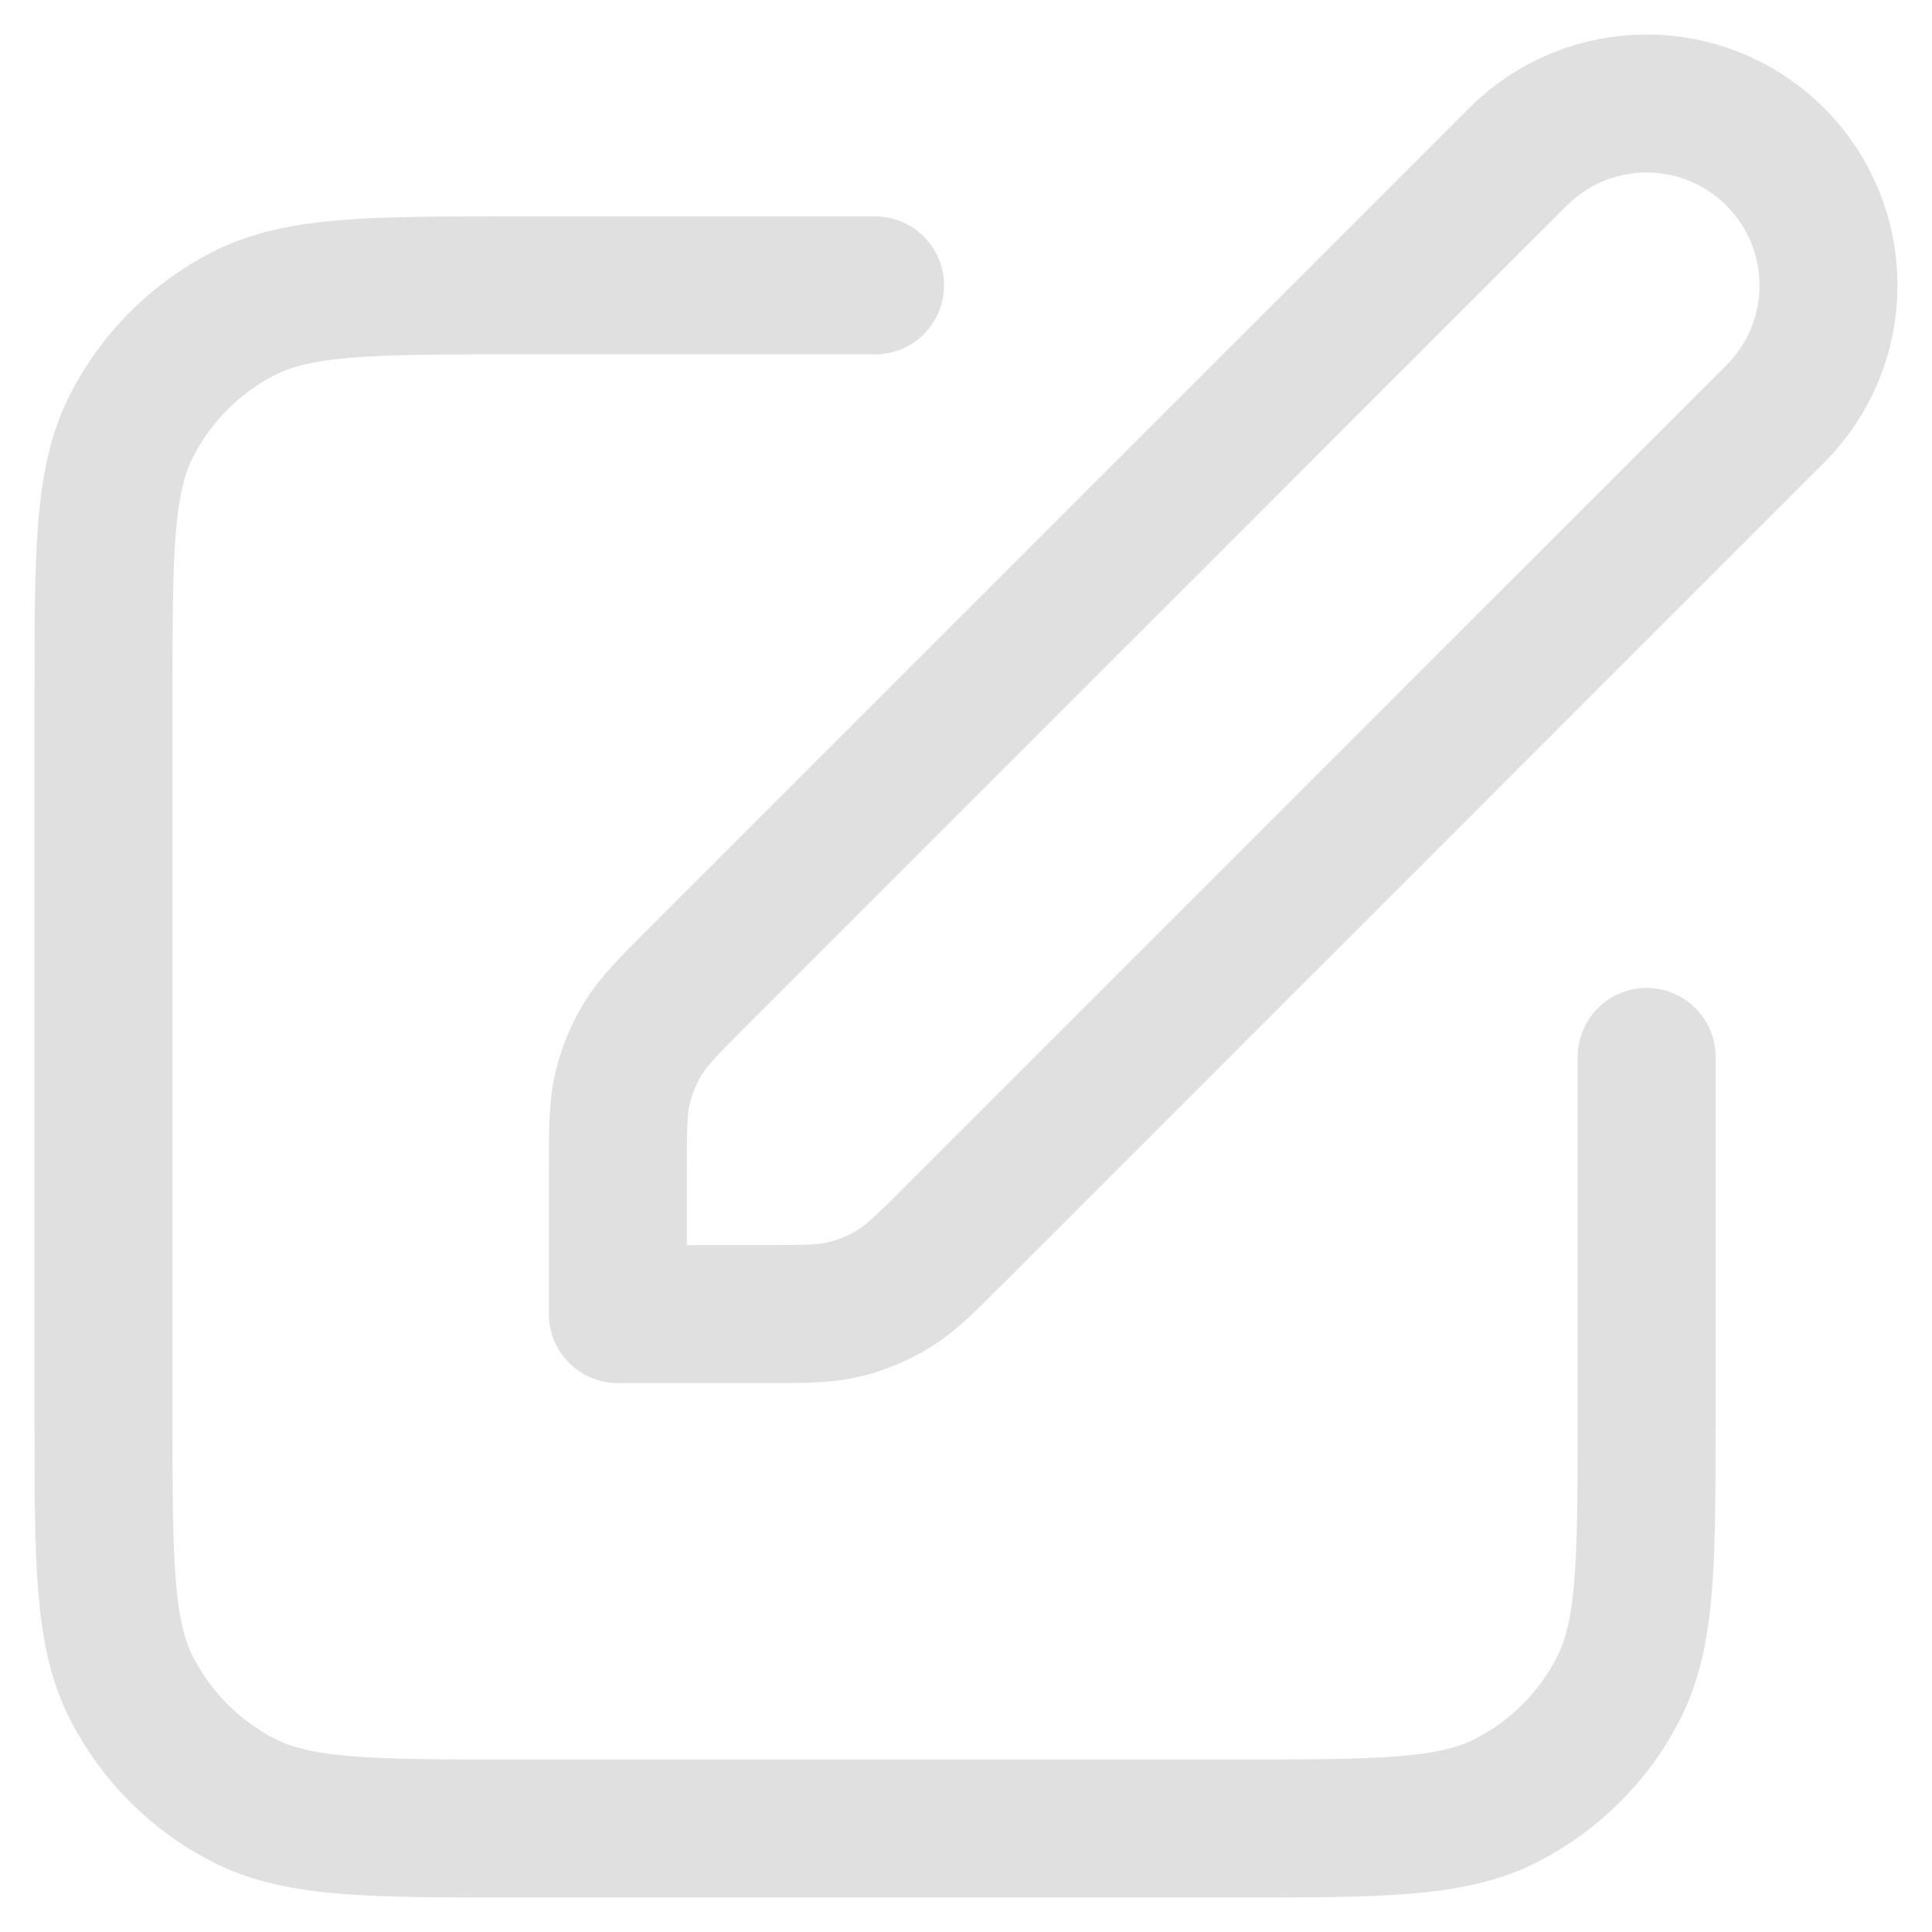
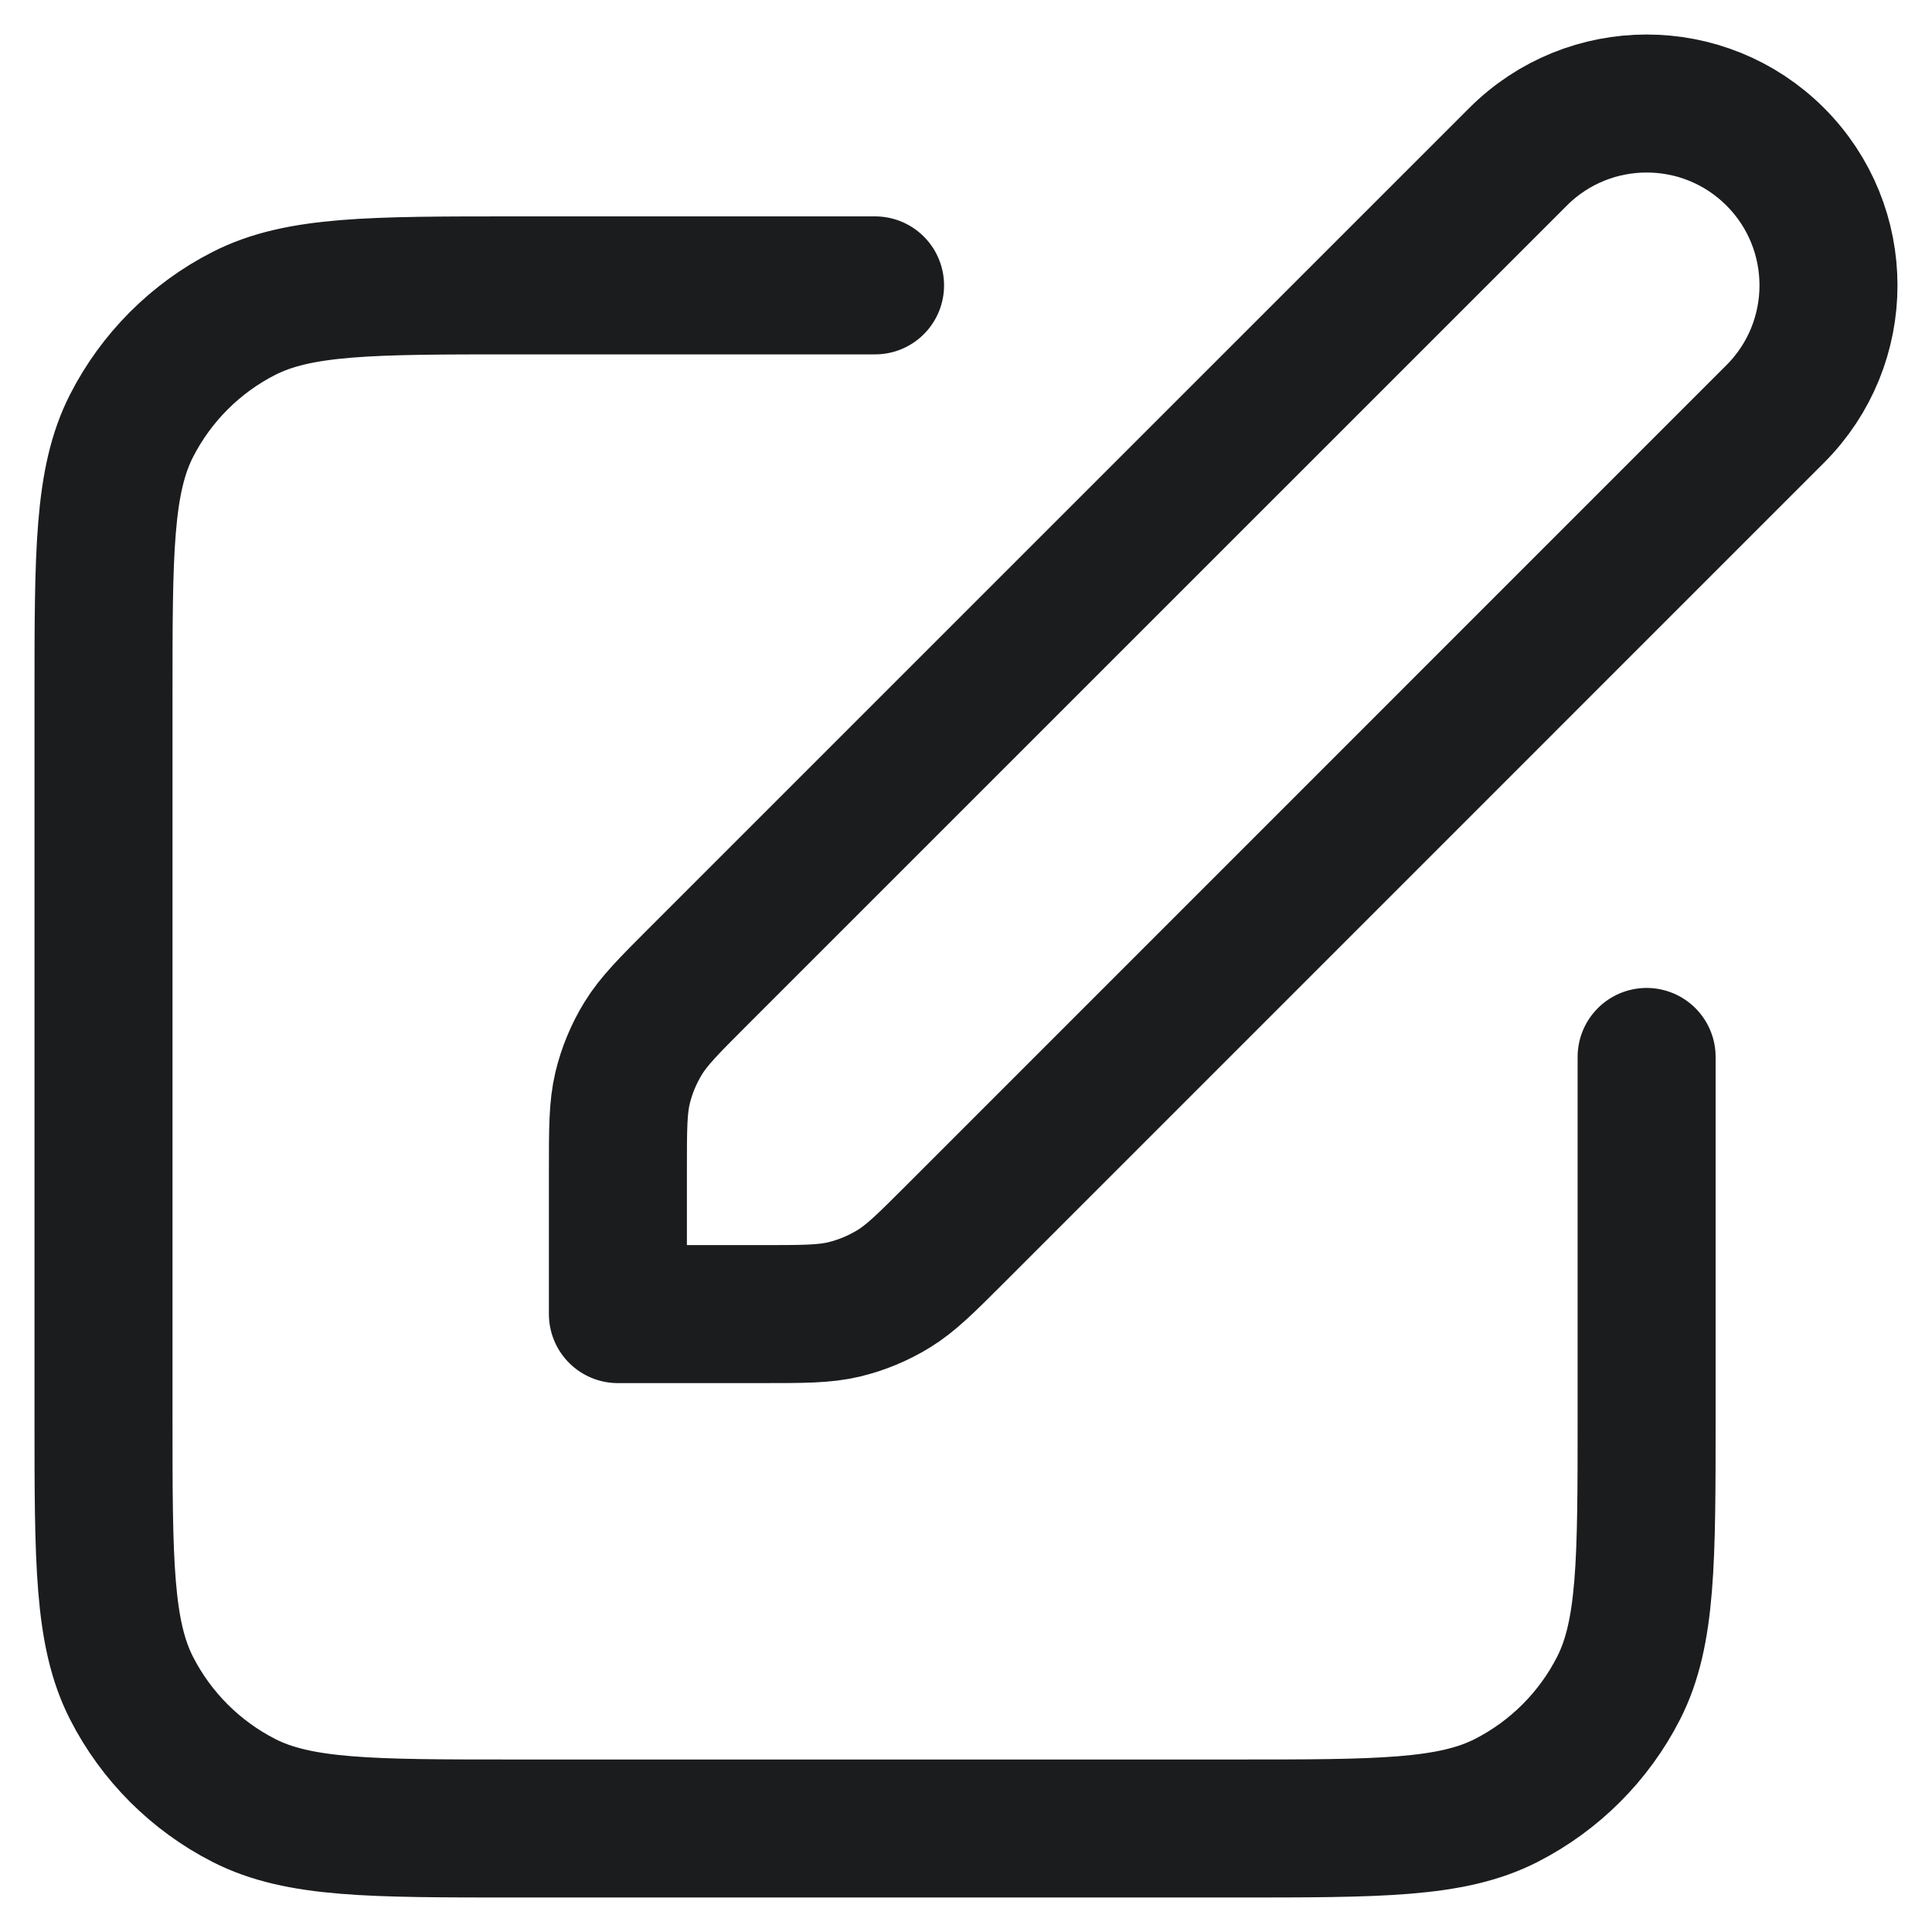
<svg xmlns="http://www.w3.org/2000/svg" width="28" height="28" viewBox="0 0 28 28" fill="none">
-   <path id="Icon" d="M12.682 4.136H7.464C5.376 4.136 4.333 4.136 3.535 4.542C2.834 4.899 2.264 5.47 1.906 6.171C1.5 6.968 1.5 8.012 1.5 10.1V20.536C1.5 22.624 1.5 23.668 1.906 24.465C2.264 25.166 2.834 25.736 3.535 26.094C4.333 26.5 5.376 26.5 7.464 26.5H17.901C19.988 26.5 21.032 26.5 21.829 26.094C22.53 25.736 23.101 25.166 23.458 24.465C23.864 23.668 23.864 22.624 23.864 20.536V15.318M8.955 19.045H11.035C11.643 19.045 11.947 19.045 12.233 18.977C12.486 18.916 12.729 18.815 12.951 18.679C13.202 18.525 13.417 18.311 13.847 17.881L25.728 5.999C26.757 4.97 26.757 3.301 25.728 2.272C24.699 1.243 23.03 1.243 22.001 2.272L10.119 14.153C9.689 14.583 9.475 14.798 9.321 15.049C9.185 15.271 9.084 15.514 9.023 15.767C8.955 16.053 8.955 16.357 8.955 16.965V19.045Z" stroke="#E0E0E0" stroke-width="2" stroke-linecap="round" stroke-linejoin="round" />
+   <path id="Icon" d="M12.682 4.136H7.464C5.376 4.136 4.333 4.136 3.535 4.542C2.834 4.899 2.264 5.47 1.906 6.171C1.5 6.968 1.5 8.012 1.5 10.1V20.536C1.5 22.624 1.5 23.668 1.906 24.465C2.264 25.166 2.834 25.736 3.535 26.094C4.333 26.5 5.376 26.5 7.464 26.5H17.901C19.988 26.5 21.032 26.5 21.829 26.094C22.53 25.736 23.101 25.166 23.458 24.465C23.864 23.668 23.864 22.624 23.864 20.536V15.318M8.955 19.045H11.035C11.643 19.045 11.947 19.045 12.233 18.977C12.486 18.916 12.729 18.815 12.951 18.679C13.202 18.525 13.417 18.311 13.847 17.881L25.728 5.999C26.757 4.97 26.757 3.301 25.728 2.272C24.699 1.243 23.03 1.243 22.001 2.272L10.119 14.153C9.689 14.583 9.475 14.798 9.321 15.049C9.185 15.271 9.084 15.514 9.023 15.767C8.955 16.053 8.955 16.357 8.955 16.965V19.045Z" stroke="#1B1C1E" stroke-width="2" stroke-linecap="round" stroke-linejoin="round" />
</svg>
